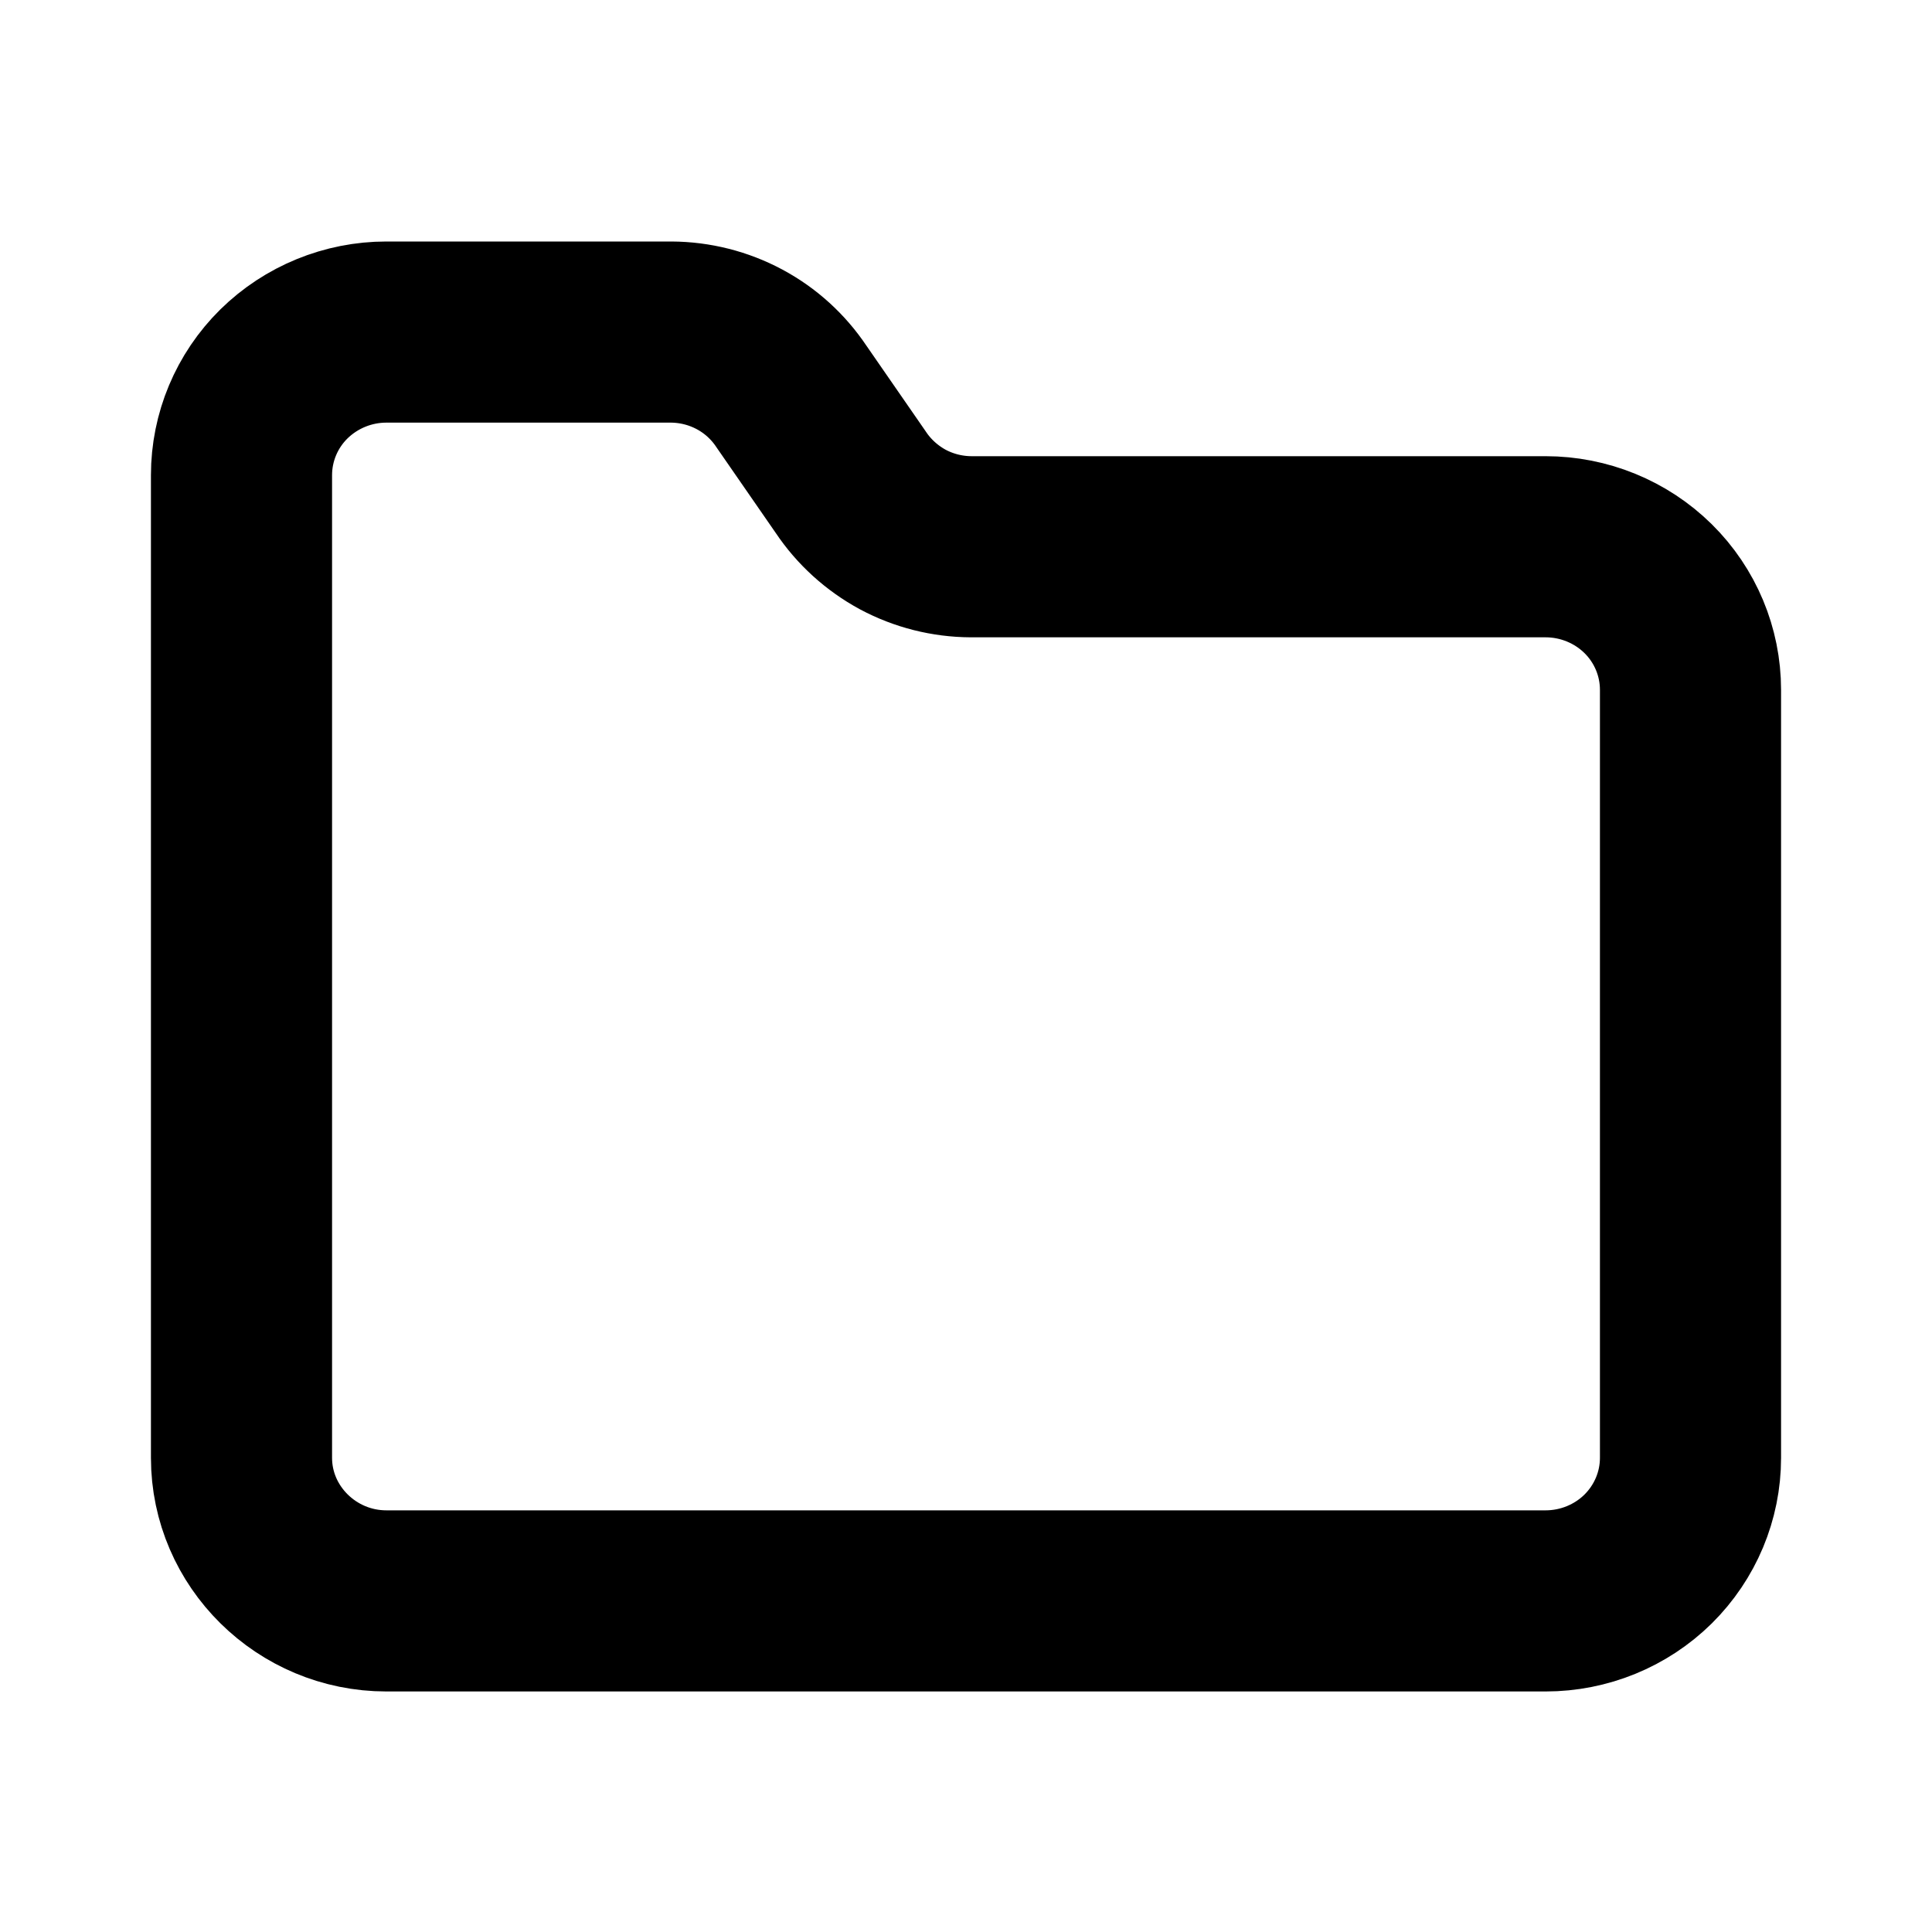
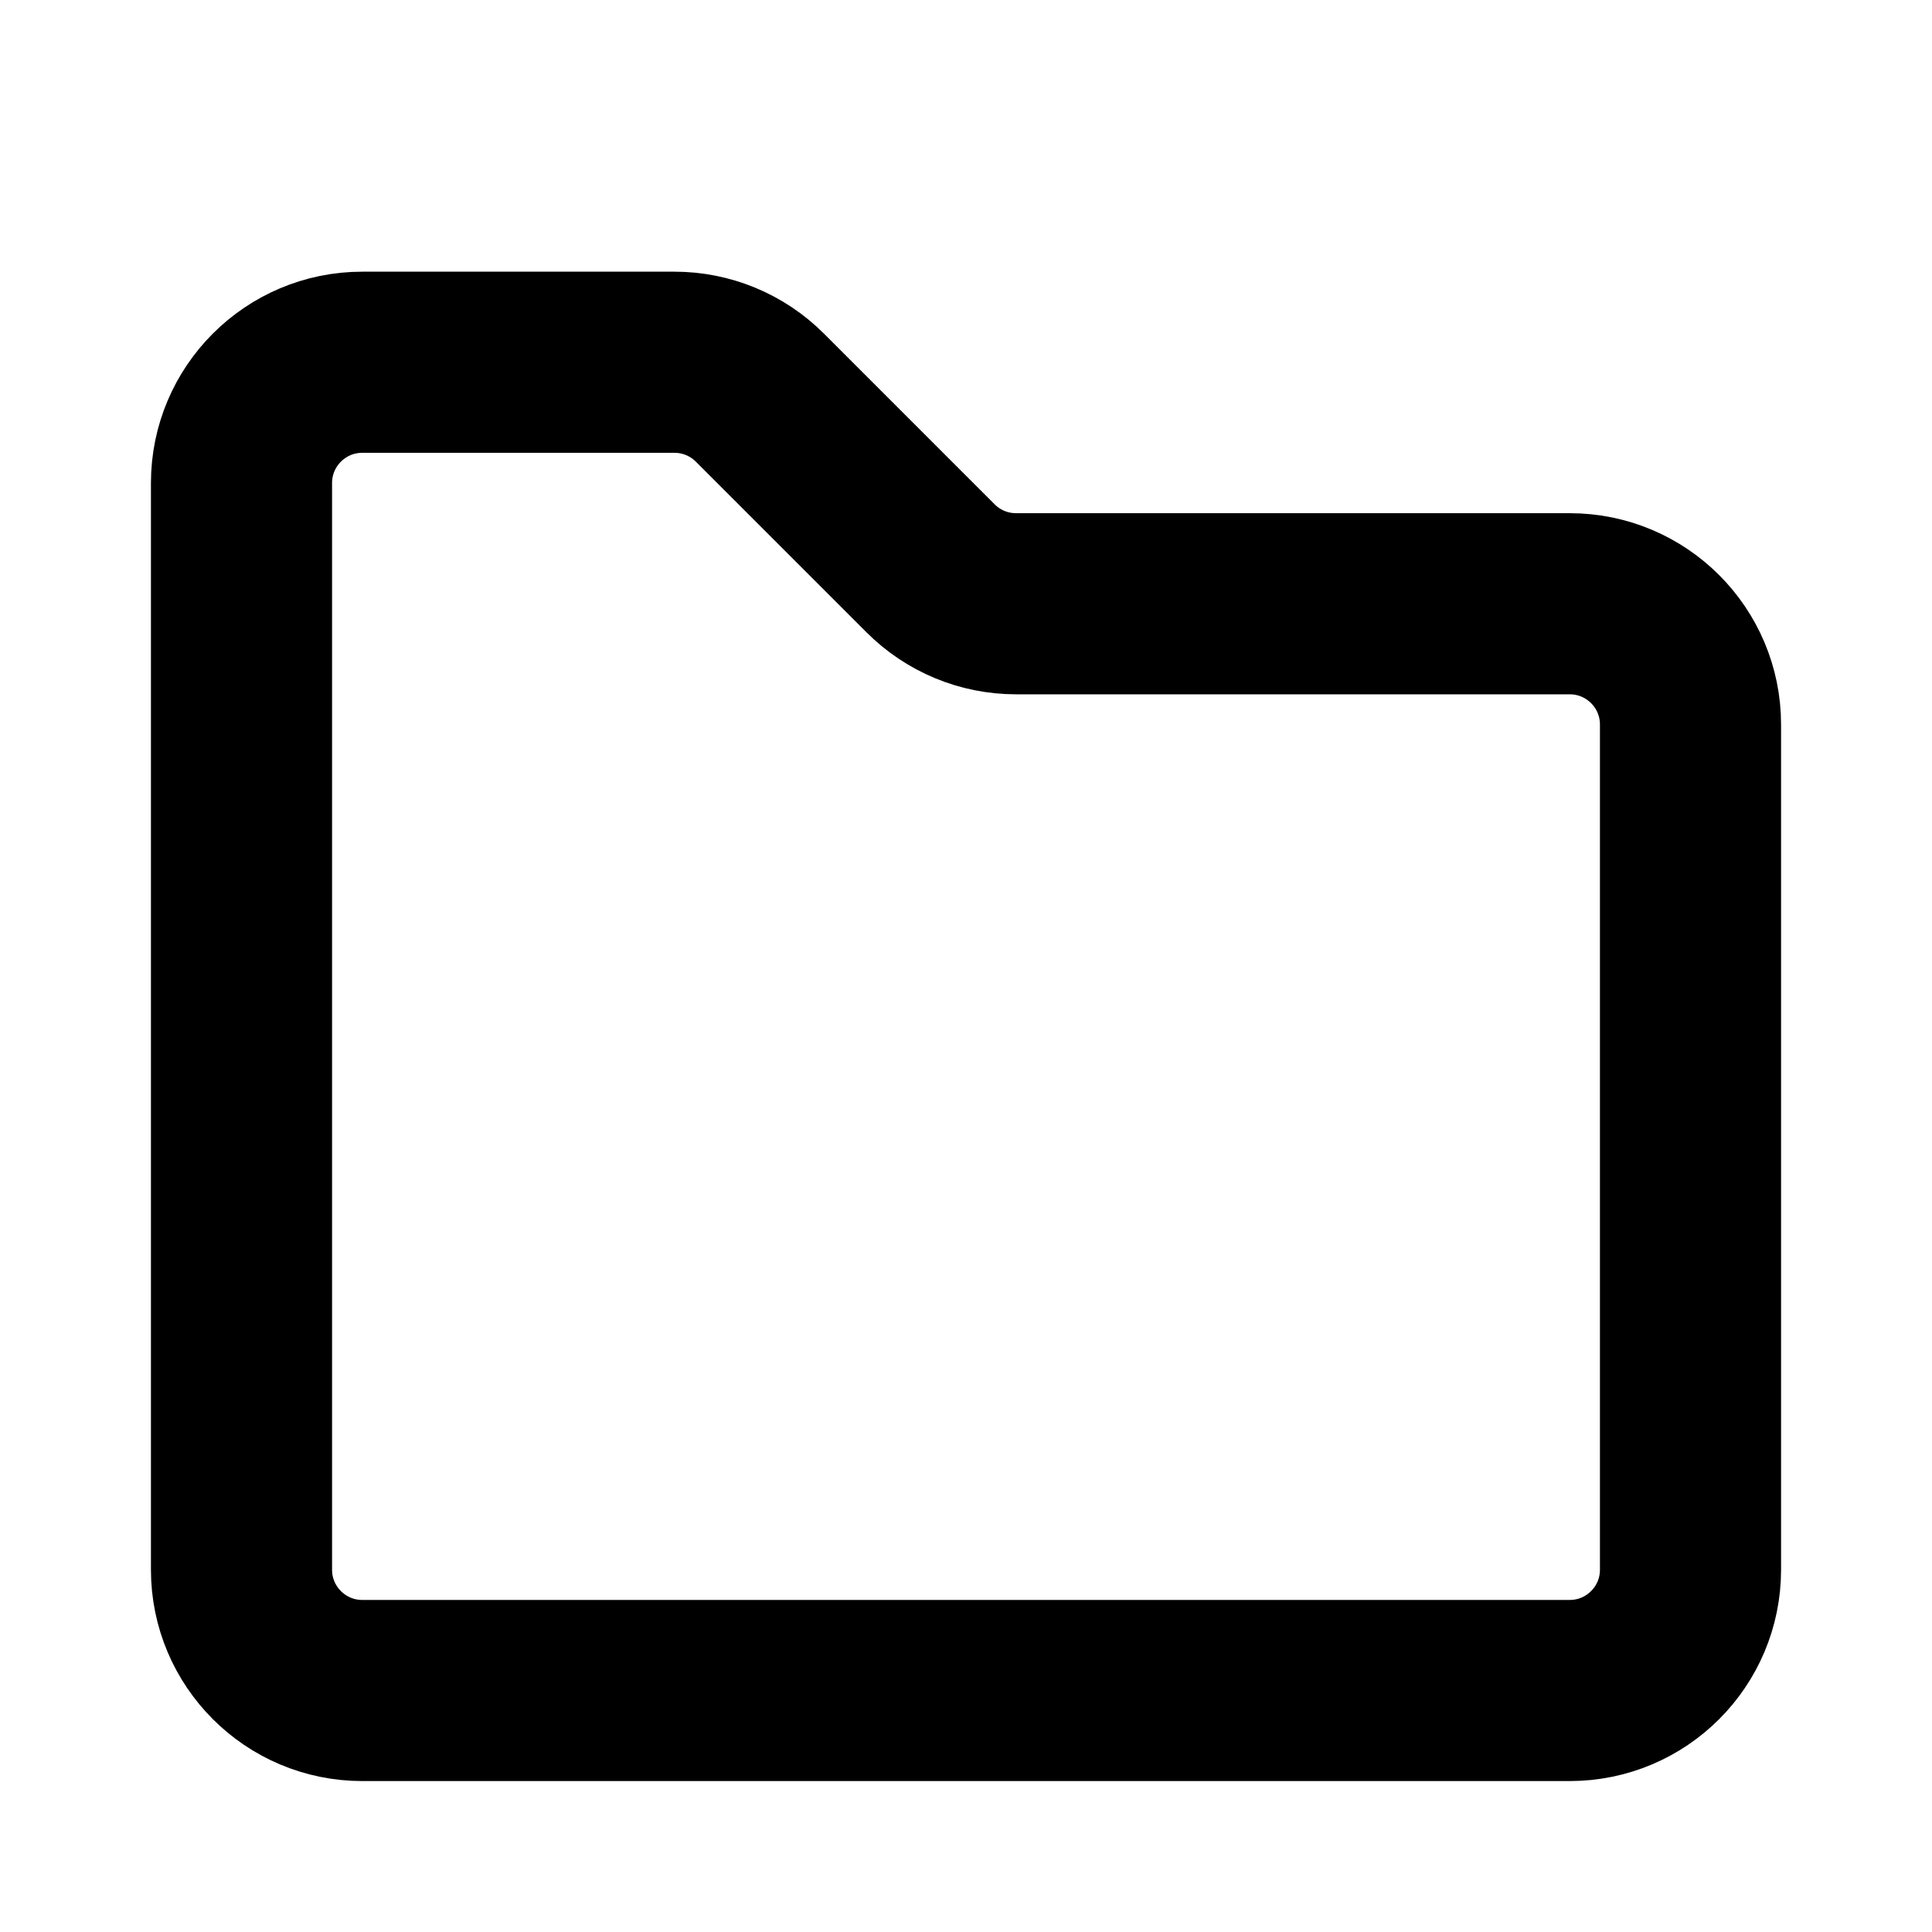
<svg xmlns="http://www.w3.org/2000/svg" width="16" height="16" viewBox="0 0 16 16" fill="none">
-   <path d="M3.2 13.258H12.8C13.118 13.258 13.424 13.133 13.649 12.911C13.874 12.688 14 12.387 14 12.073V5.713C14 5.399 13.874 5.097 13.649 4.875C13.424 4.653 13.118 4.528 12.8 4.528H8.042C7.844 4.527 7.65 4.478 7.476 4.385C7.303 4.291 7.155 4.157 7.046 3.994L6.554 3.283C6.445 3.12 6.298 2.986 6.124 2.893C5.95 2.8 5.756 2.751 5.558 2.75H3.2C2.882 2.75 2.577 2.875 2.351 3.097C2.126 3.319 2 3.621 2 3.935V12.073C2 12.725 2.54 13.258 3.2 13.258Z" stroke="black" stroke-width="1.5" stroke-linecap="round" stroke-linejoin="round" />
+   <path d="M2 4C2 3.448 2.448 3 3 3H5.586C5.851 3 6.105 3.105 6.293 3.293L7.707 4.707C7.895 4.895 8.149 5 8.414 5H13C13.552 5 14 5.448 14 6V13C14 13.552 13.552 14 13 14H3C2.448 14 2 13.552 2 13V4Z" stroke="black" stroke-width="1.5" stroke-linecap="round" stroke-linejoin="round" />
</svg>
